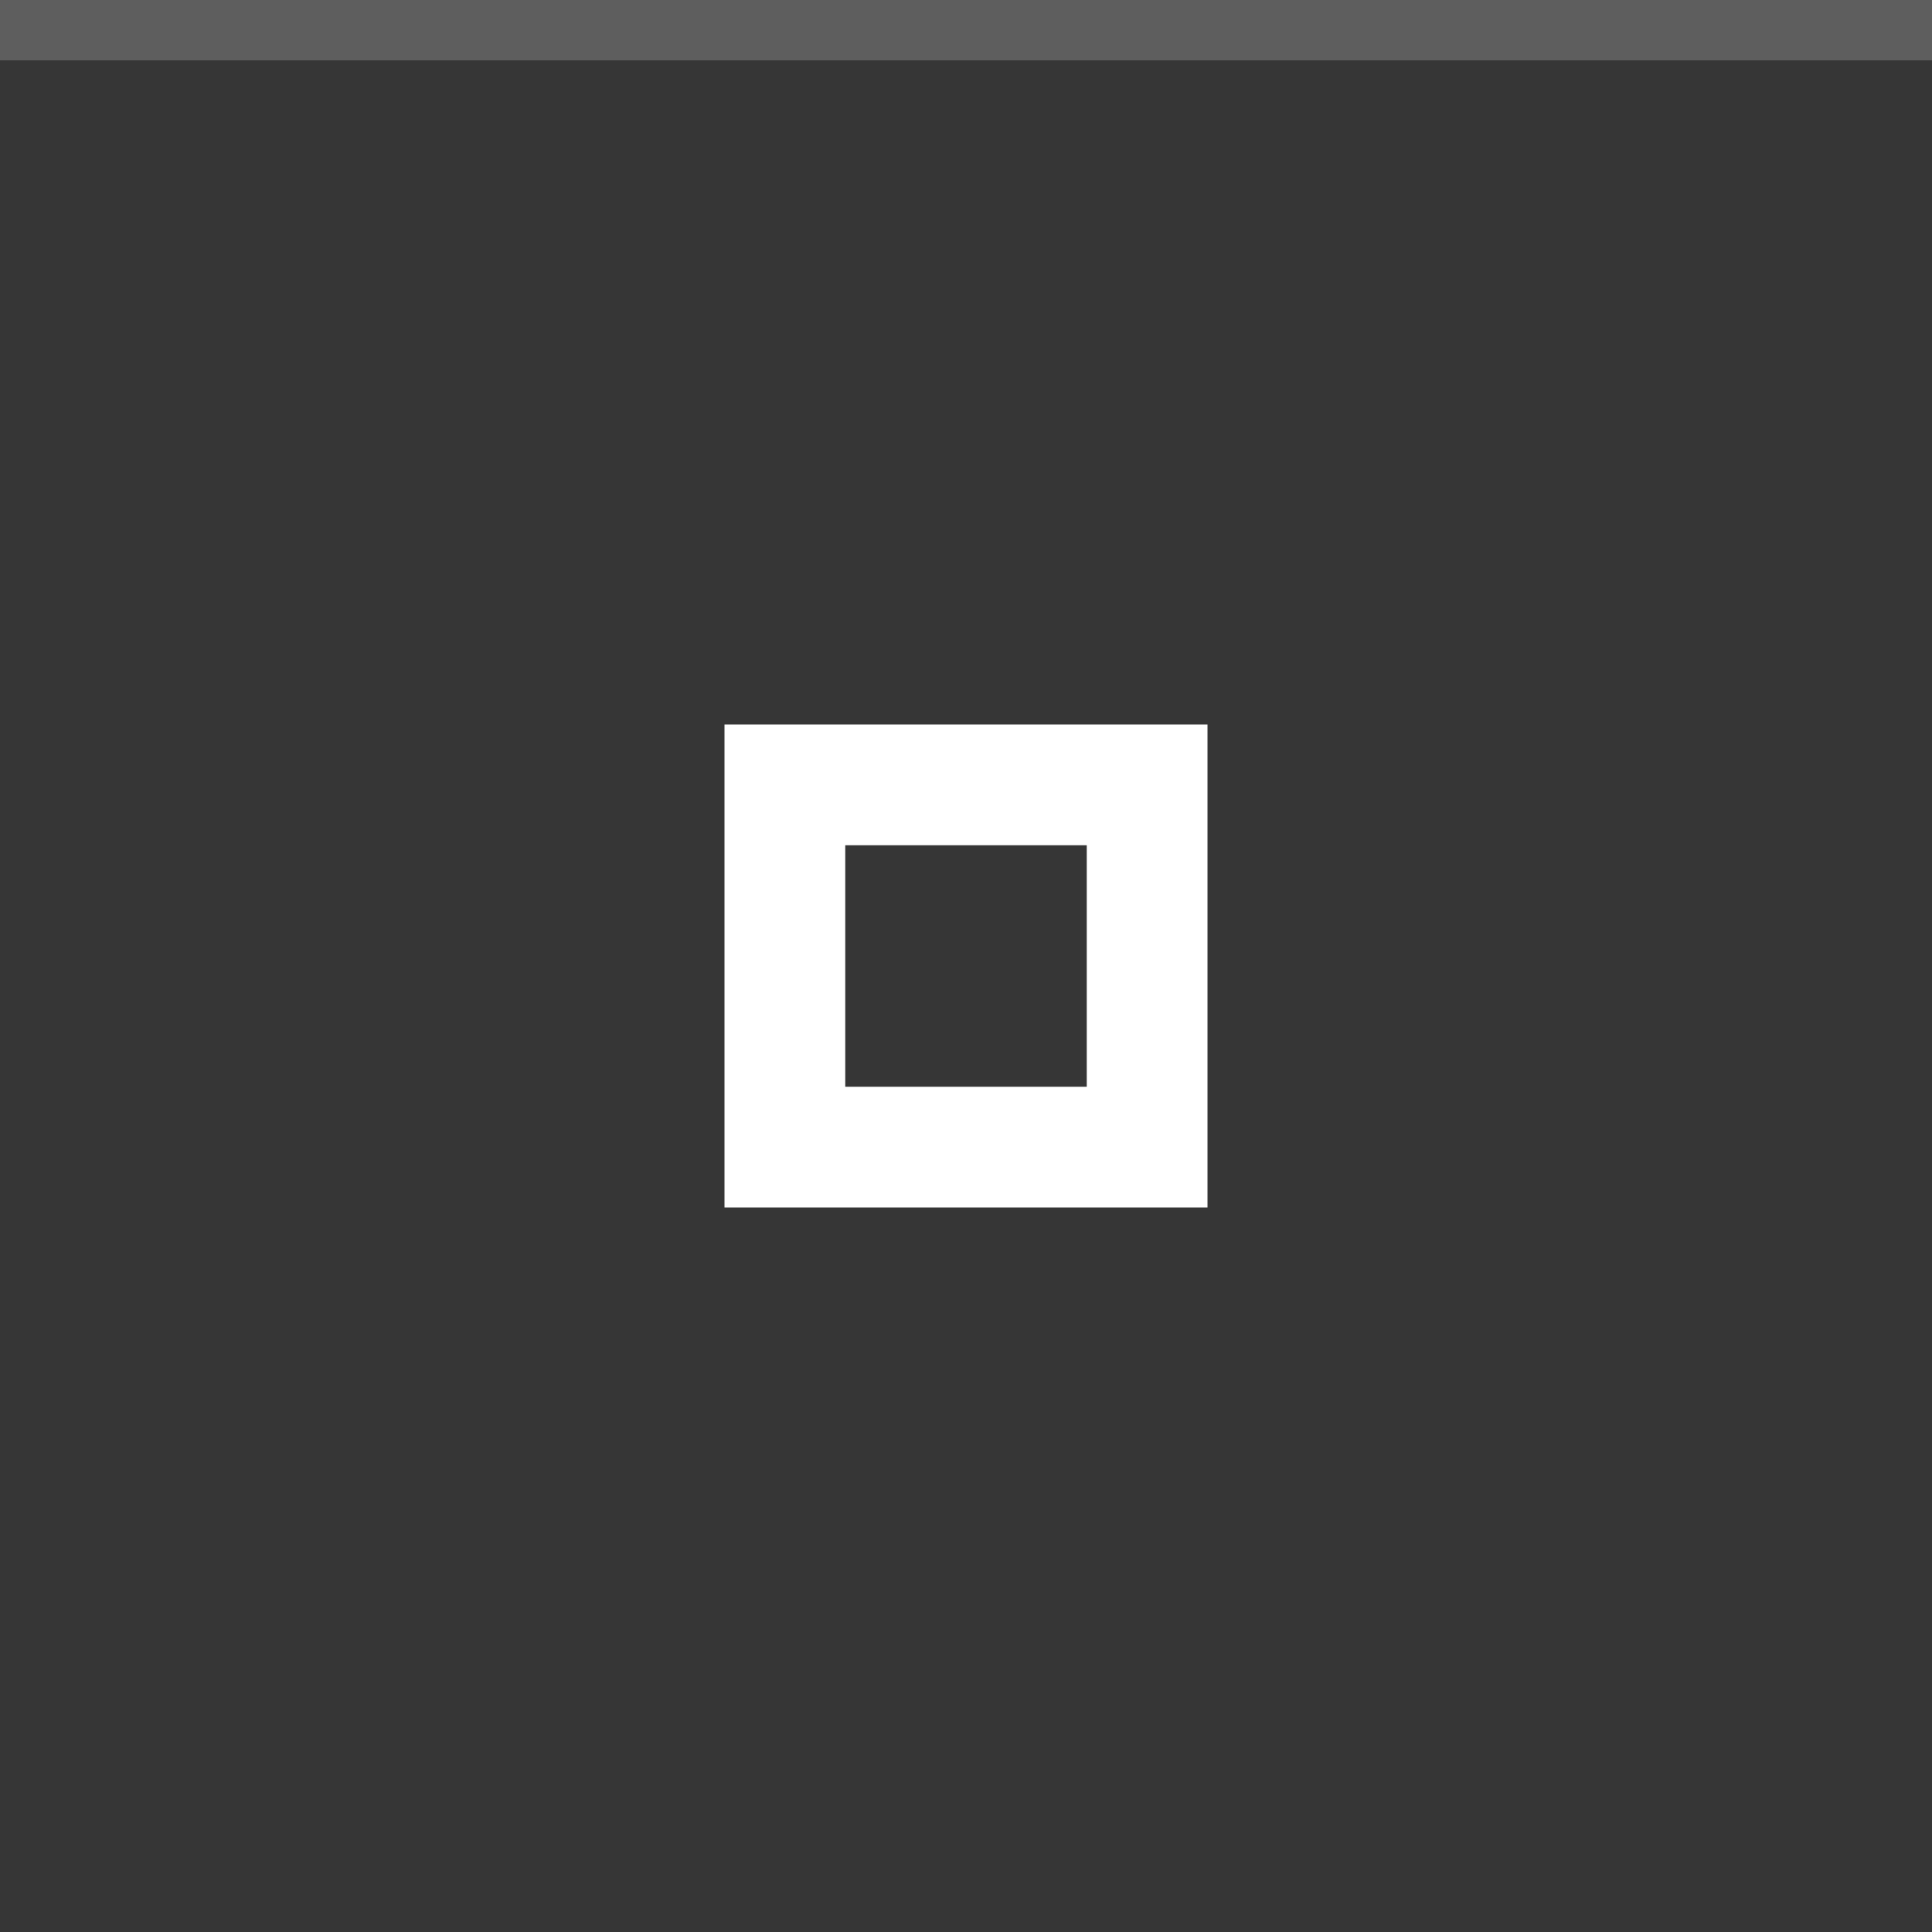
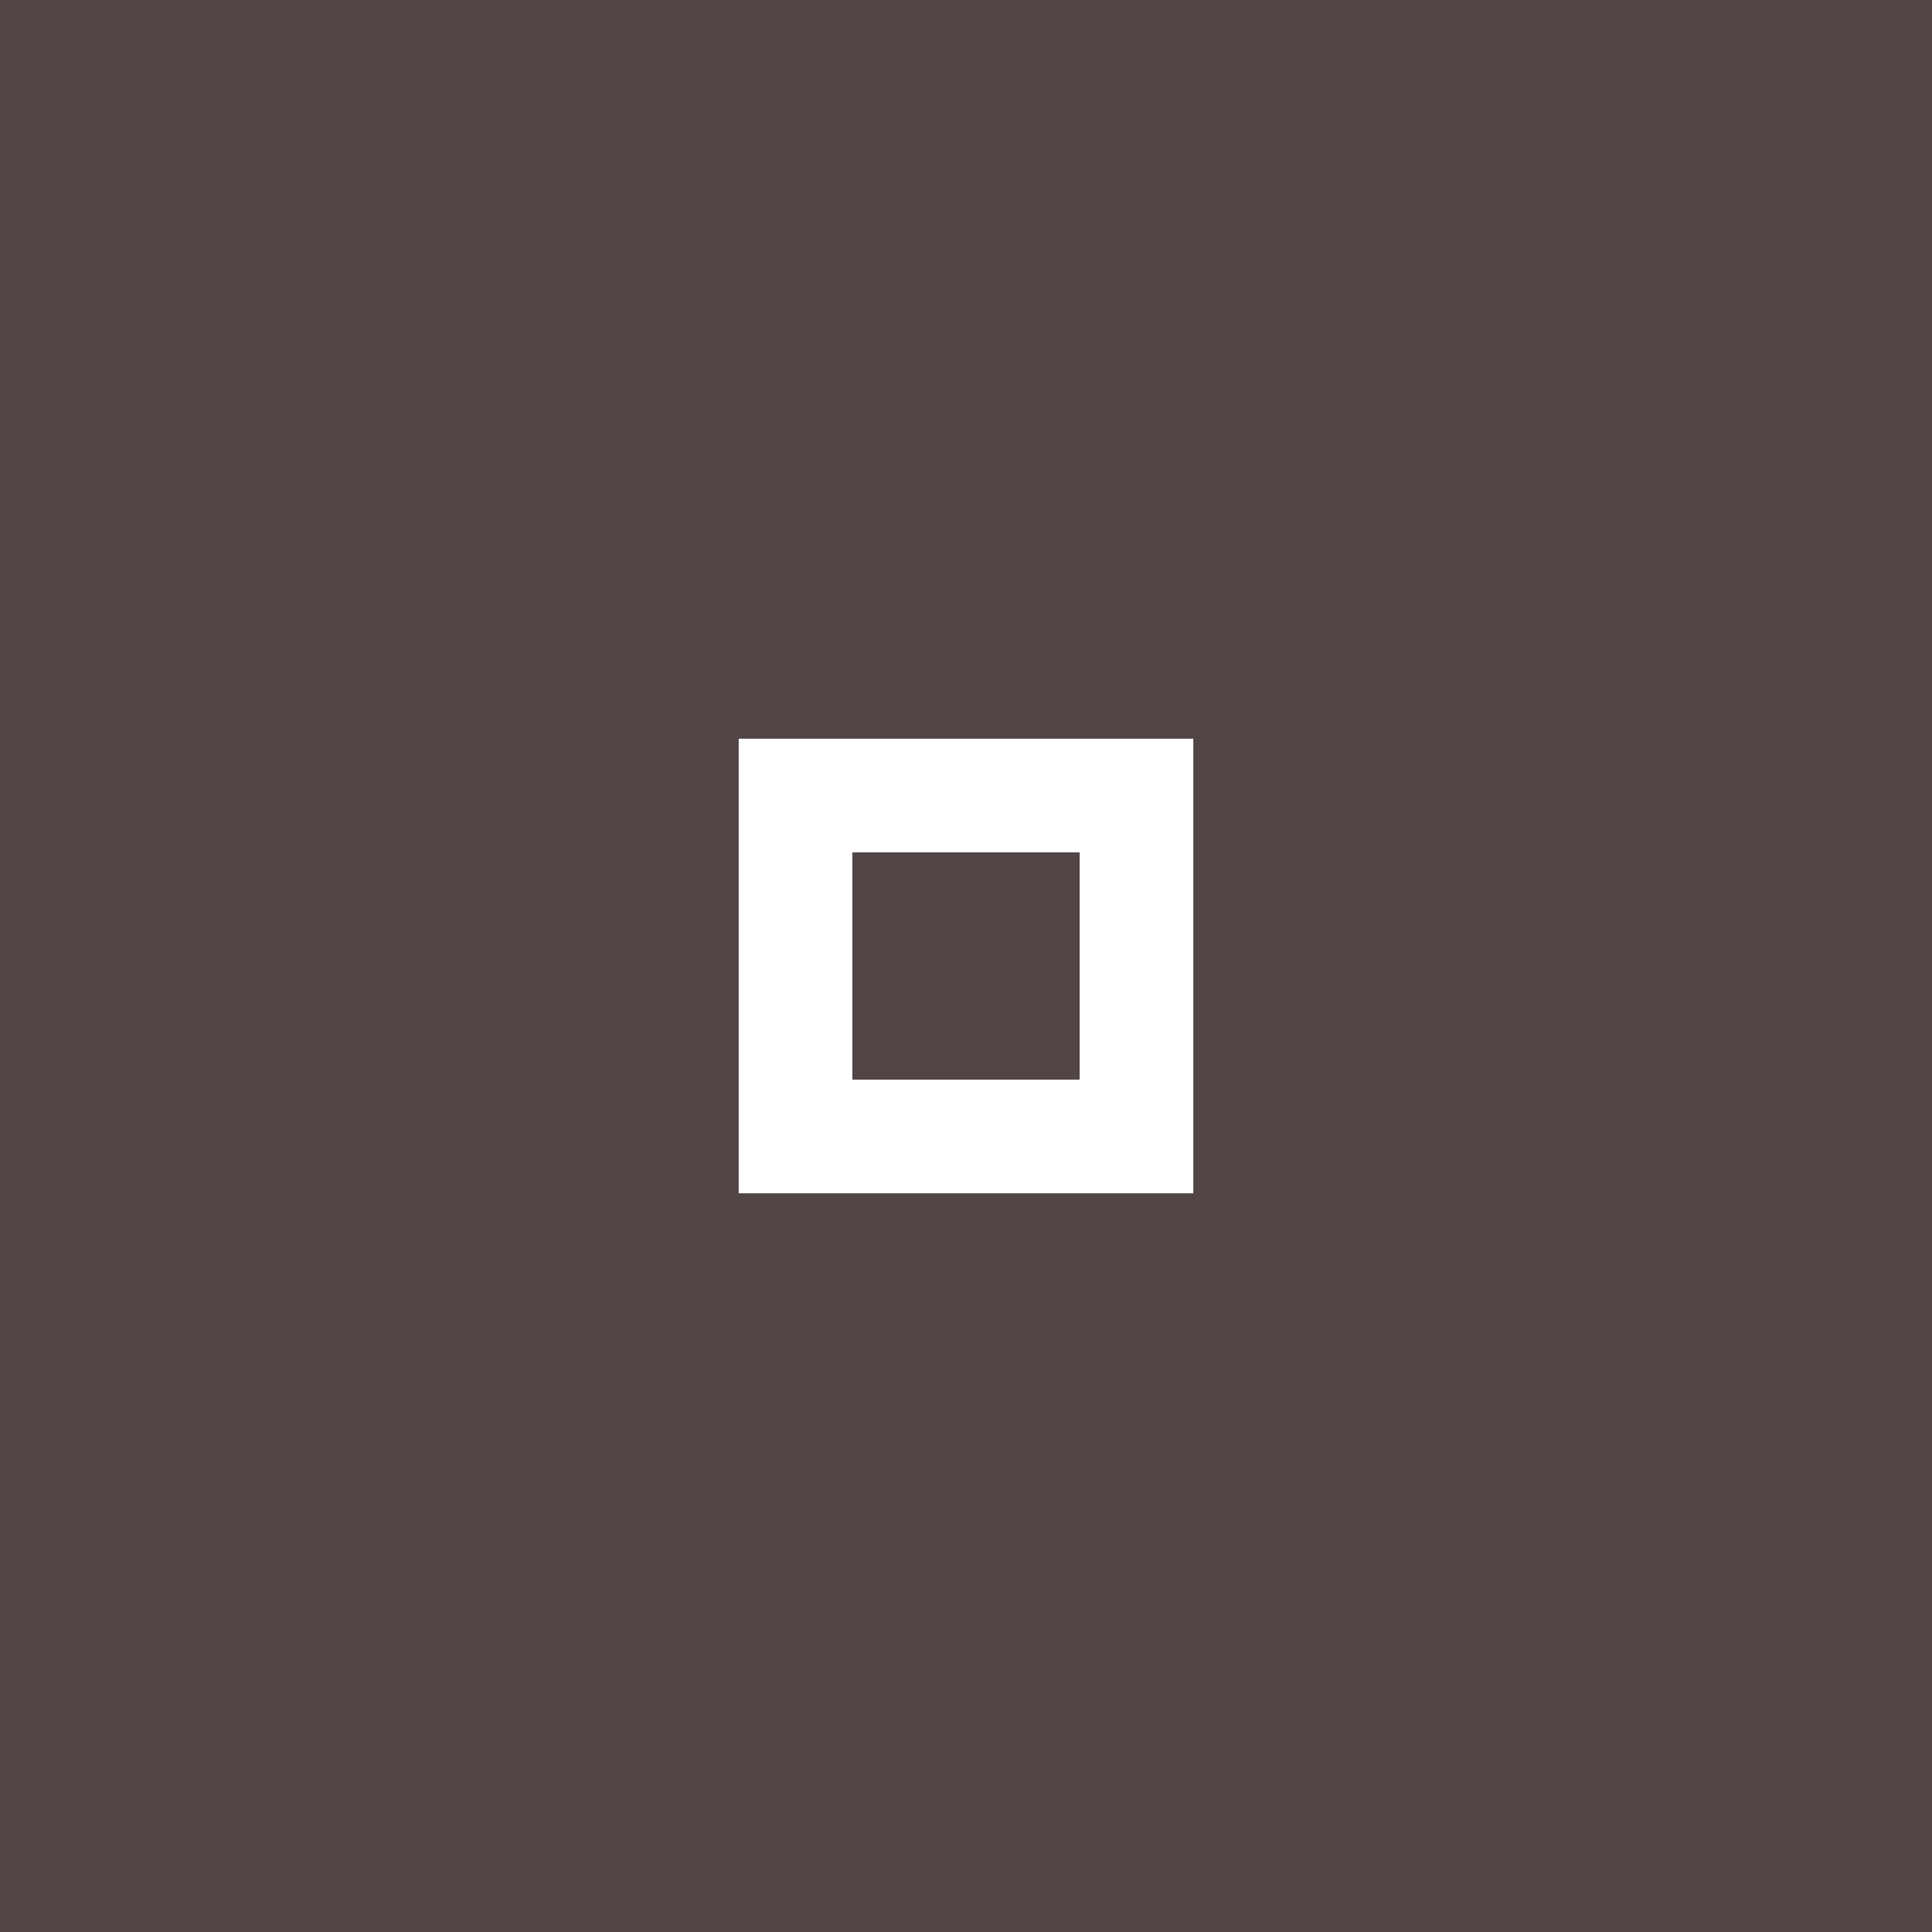
- <svg xmlns="http://www.w3.org/2000/svg" id="svg12" version="1.1" viewBox="0 0 32 32" height="32" width="32">
+ <svg xmlns="http://www.w3.org/2000/svg" id="svg12" version="1.1" viewBox="0 0 34 34" height="34" width="34">
  <defs id="defs16" />
-   <rect style="fill:#363636;fill-opacity:1" id="rect2" fill="#E0E0E0" height="32" width="32" />
-   <g style="opacity:1;fill:#ffffff;fill-opacity:1" id="g10" opacity="0.6" fill="#000000">
-     <circle id="circle6" opacity="0" r="12" cy="16" cx="16" style="fill:#ffffff;fill-opacity:1" />
-     <path id="path8" d="m12 12v8h8v-8zm2 2h4v4h-4z" style="fill:#ffffff;fill-opacity:1" />
-   </g>
-   <rect width="32" height="1" fill="#FFFFFF" fill-opacity="0.4" id="rect166" style="opacity:0.2;fill:#ffffff;fill-opacity:1" x="0" y="0" />
+   <rect style="fill:#514546;fill-opacity:1;stroke-width:1.125" id="rect2" fill="#E0E0E0" height="36" width="36" x="-1" y="-1" />
+   <path id="path8-3" d="m 13,13 v 8 h 8 v -8 z m 2,2 h 4 v 4 h -4 z" style="fill:#ffffff" />
</svg>
